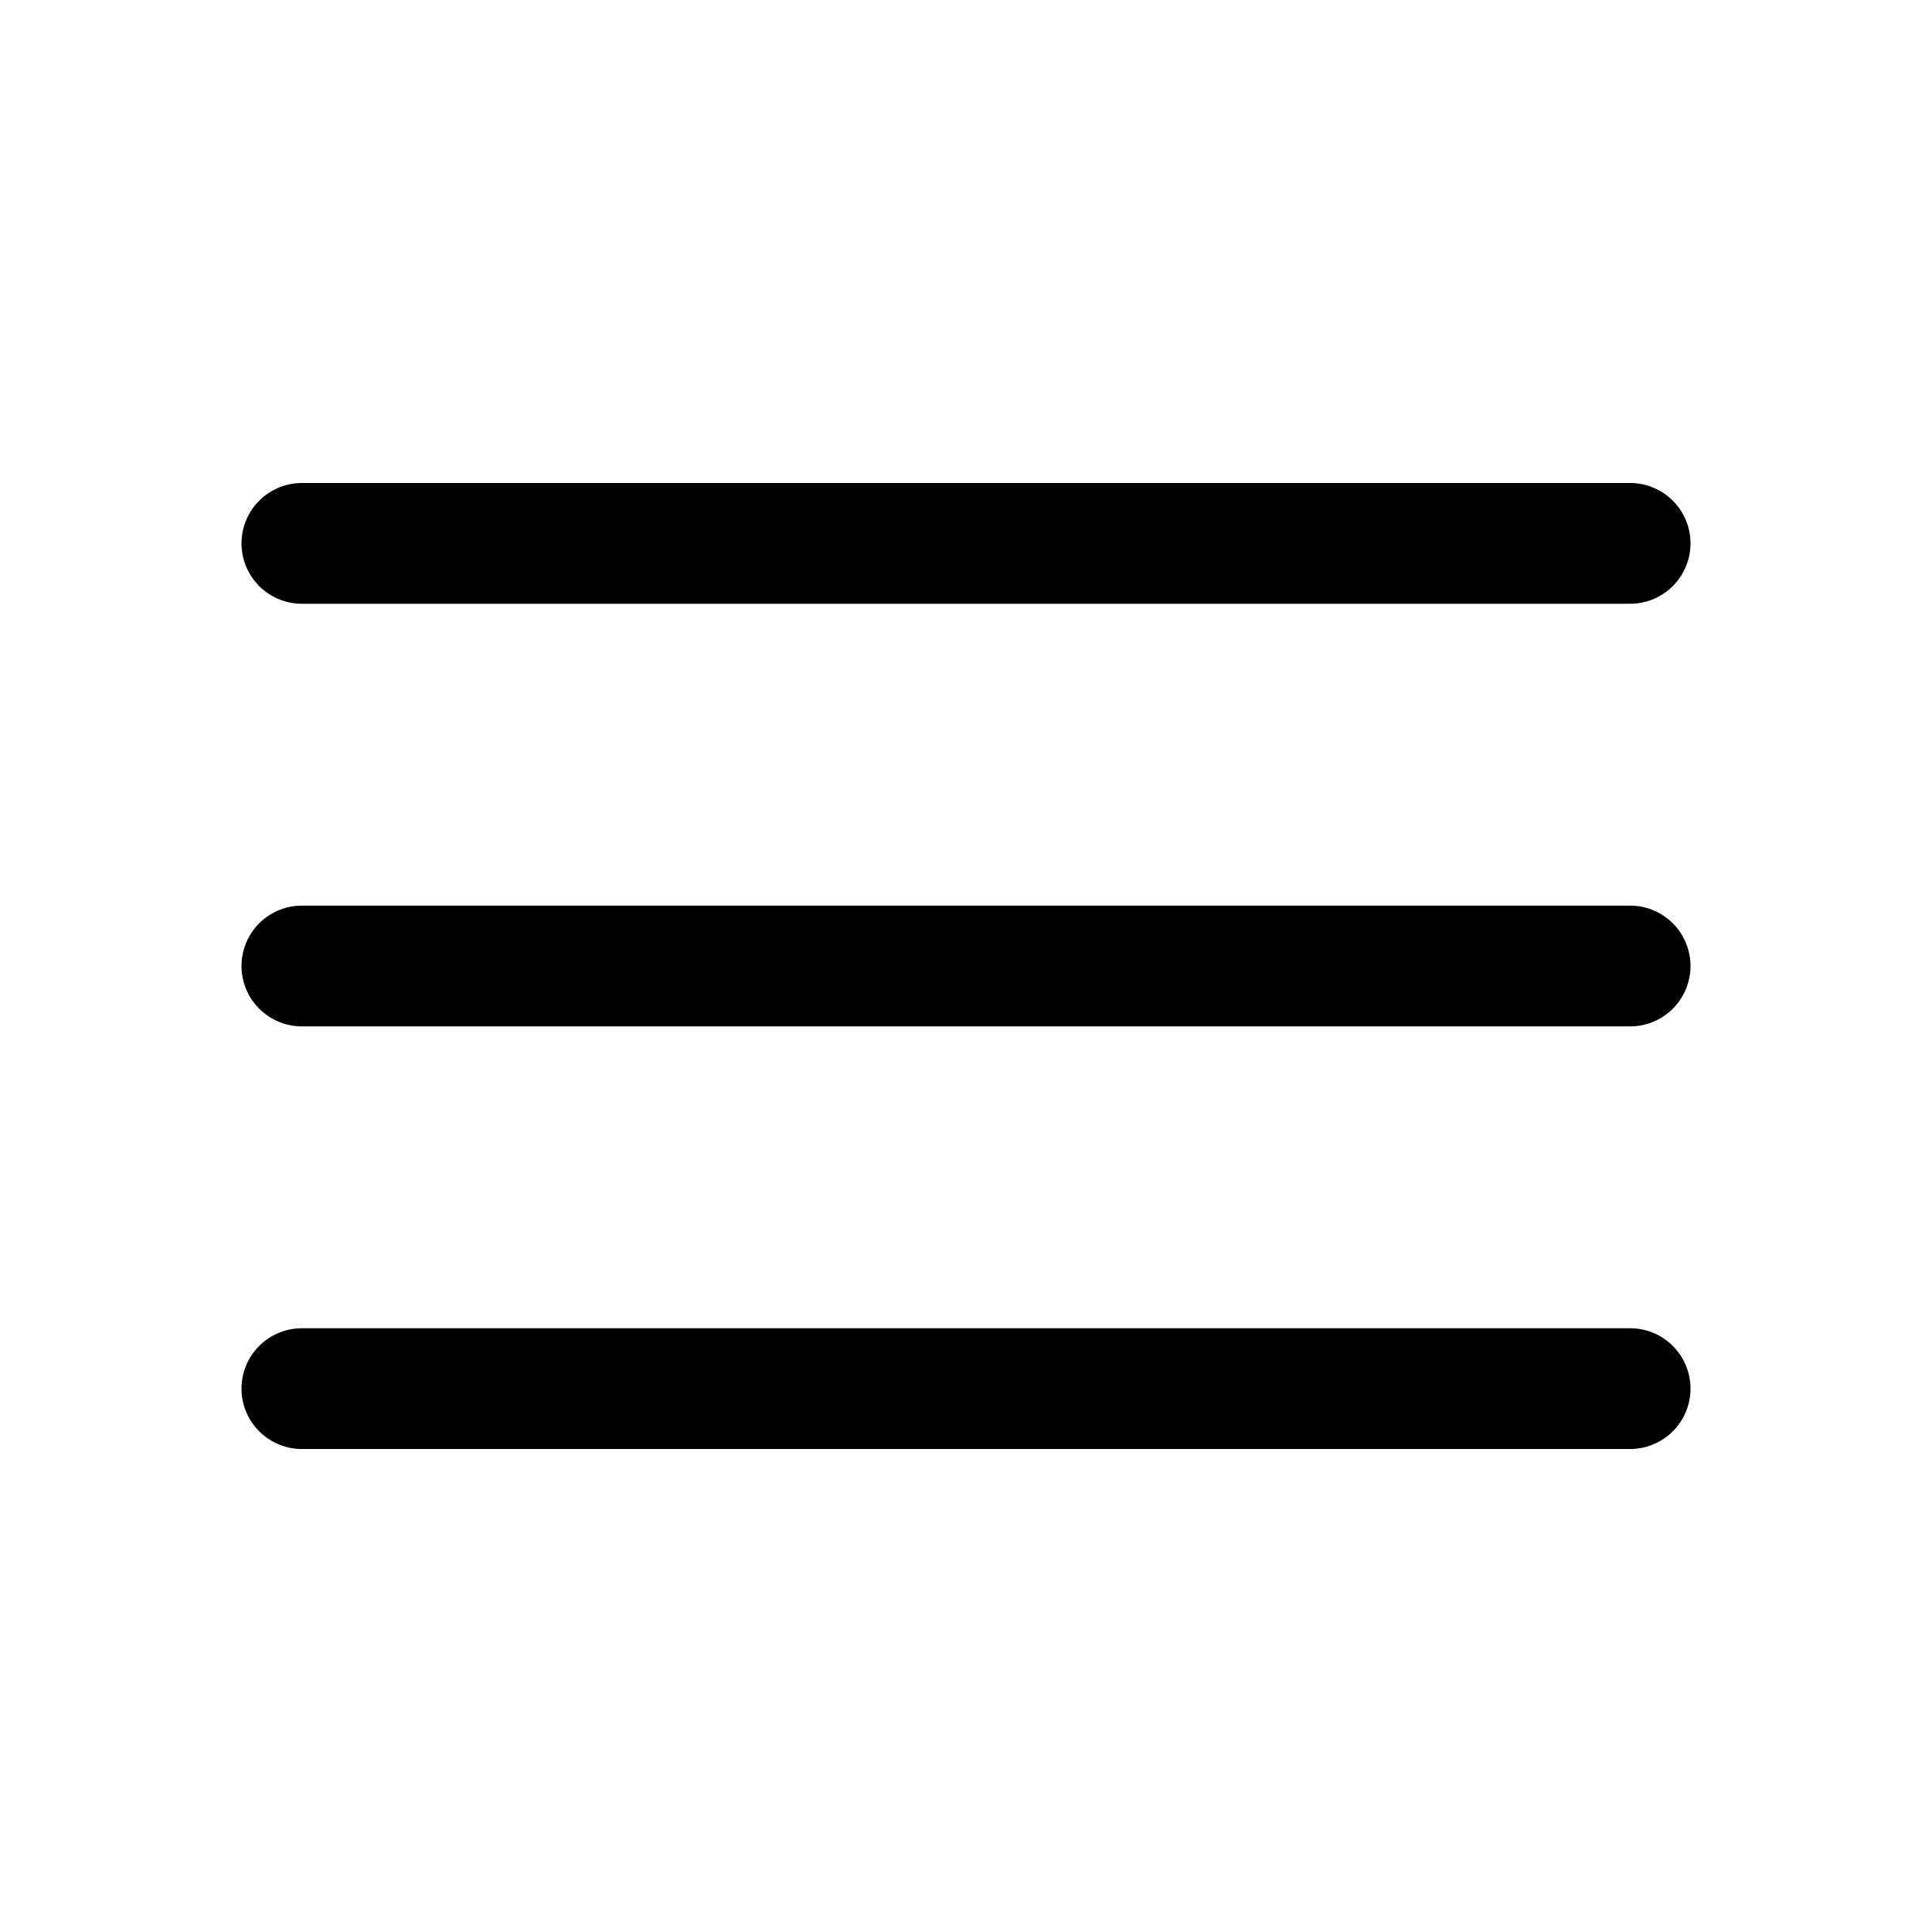
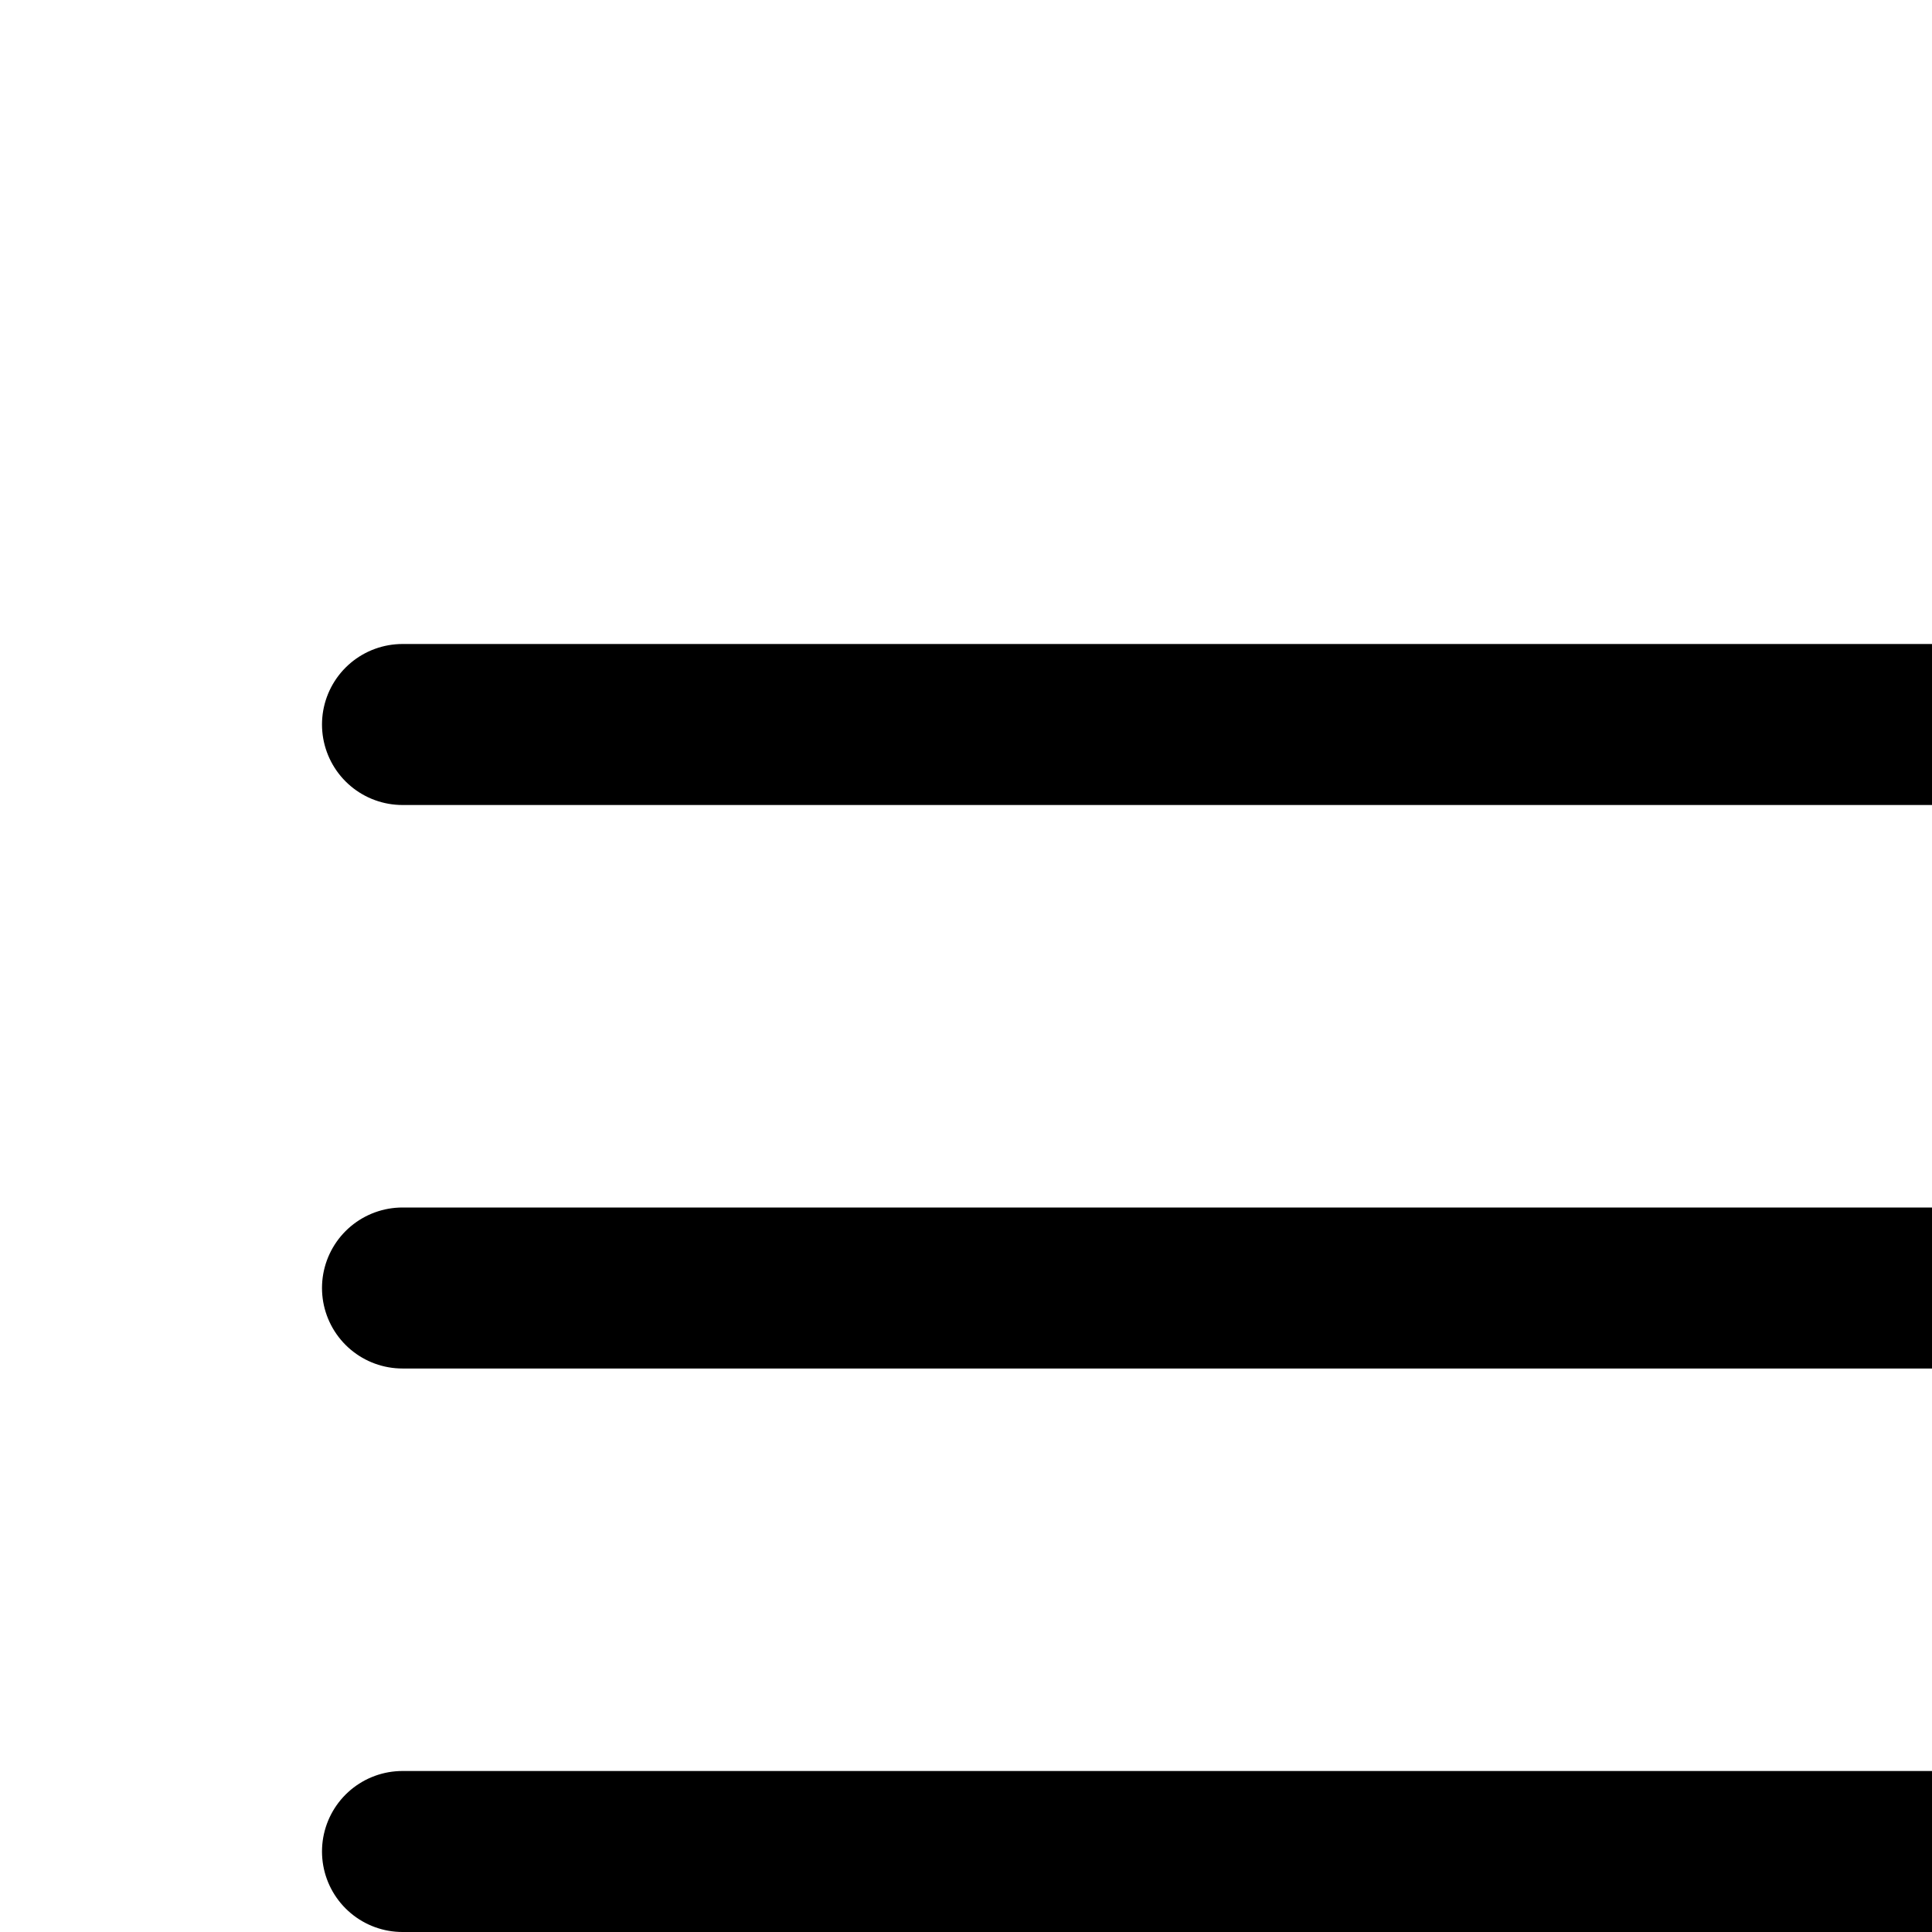
- <svg xmlns="http://www.w3.org/2000/svg" fill="#3E8989" viewBox="0 0 24 24" stroke-width="1.5" stroke="currentColor" class="w-6 h-6">
+ <svg xmlns="http://www.w3.org/2000/svg" fill="#3E8989" viewBox="0 0 18 18" stroke-width="1.5" stroke="currentColor" class="w-4 h-4">
  <path stroke-linecap="round" stroke-linejoin="round" d="M3.75 6.75h16.5M3.75 12h16.5m-16.5 5.25h16.5" />
</svg>
